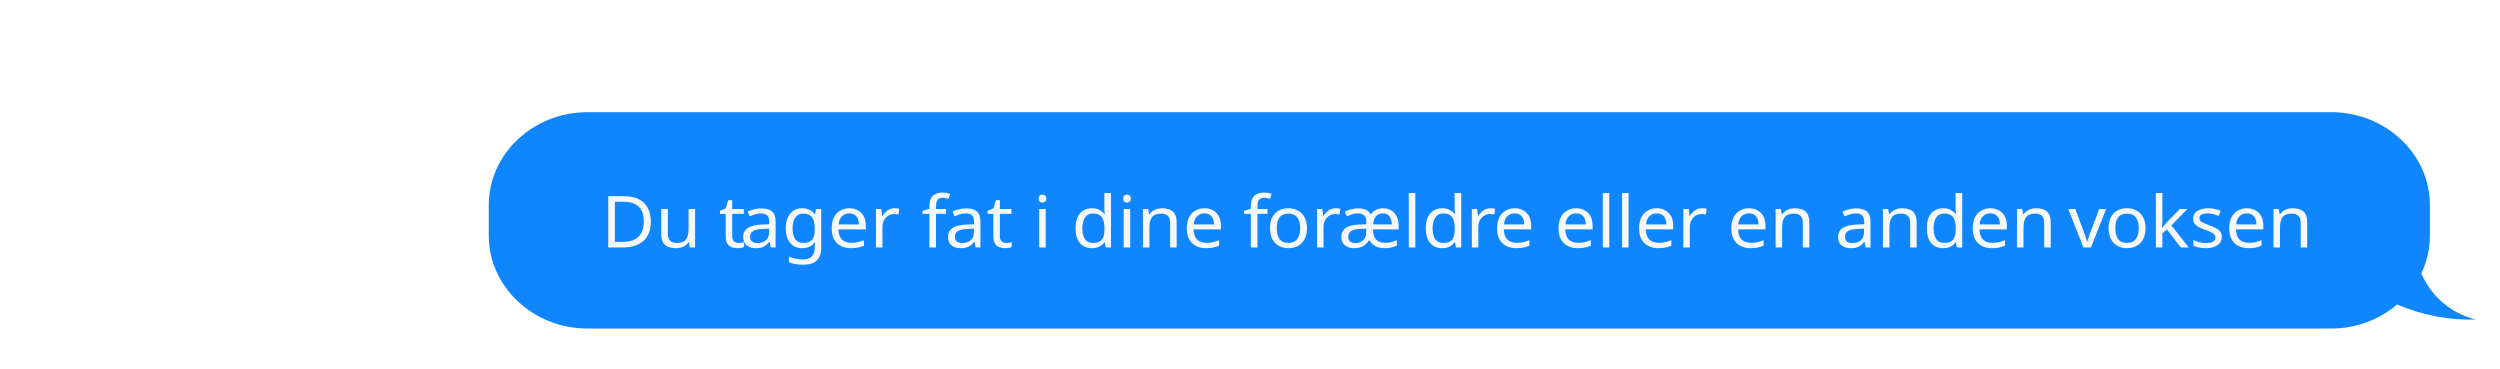
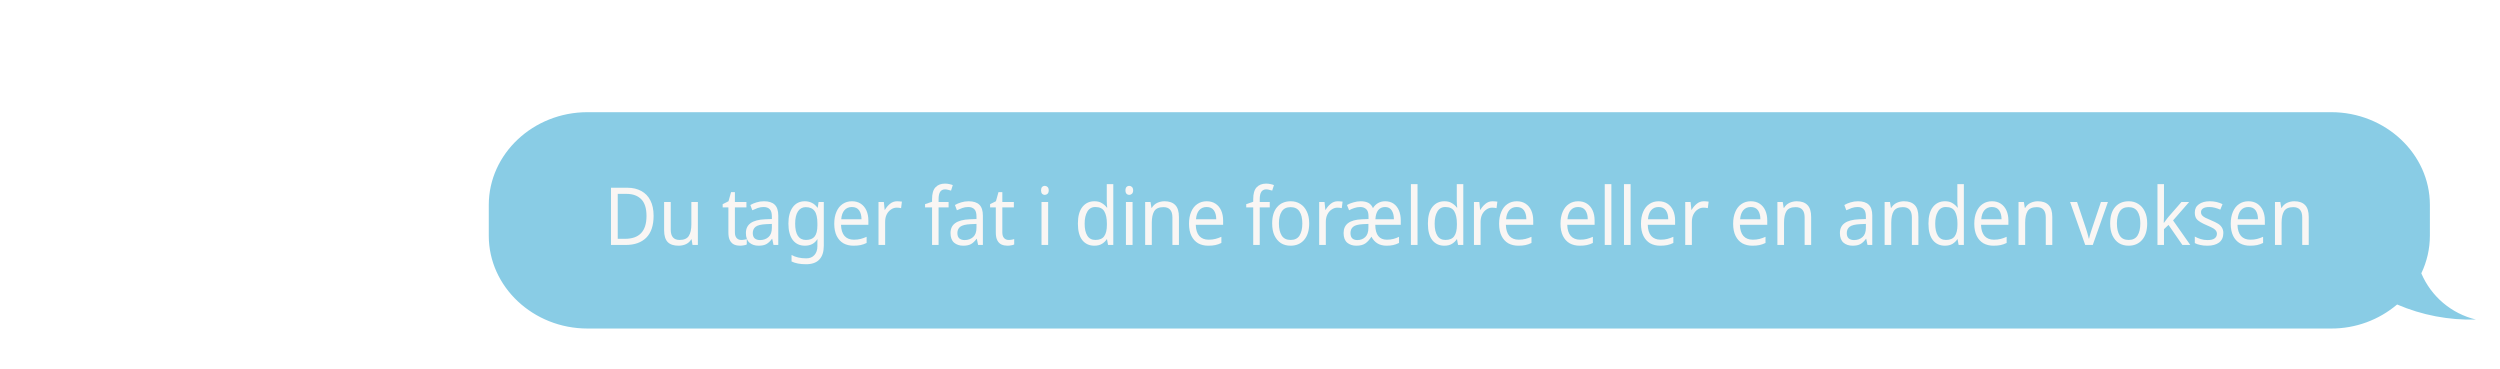
<svg xmlns="http://www.w3.org/2000/svg" id="Layer_1" data-name="Layer 1" width="312" height="46" viewBox="0 0 312 46">
  <defs>
-     <style>.cls-1{fill:#0f86fe;}.cls-2{font-size:8.95px;fill:#f7f8f9;font-family:Futura-Medium, Futura;}.cls-3{letter-spacing:0.01em;}.cls-4{letter-spacing:0.02em;}.cls-5{letter-spacing:0.01em;}.cls-6{letter-spacing:-0.01em;}.cls-7{letter-spacing:-0.02em;}</style>
+     <style>.cls-1{fill:#89cce5;}.cls-2{font-size:10px;fill:#f9f6f4;font-family:Futura-Medium, Futura;}.cls-3{letter-spacing:0.01em;}.cls-4{letter-spacing:0.02em;}.cls-5{letter-spacing:0.01em;}.cls-6{letter-spacing:-0.01em;}.cls-7{letter-spacing:-0.01em;}.cls-8{letter-spacing:-0.02em;}</style>
  </defs>
  <path class="cls-1" d="M309,39.88a9.93,9.93,0,0,1-6.82-5.77,10.89,10.89,0,0,0,1.07-4.68V25.57c0-6.36-5.54-11.57-12.32-11.57H73.32C66.54,14,61,19.21,61,25.57v3.86C61,35.79,66.54,41,73.32,41H290.93a12.66,12.66,0,0,0,8.23-3A23.24,23.24,0,0,0,309,39.88Z" />
-   <text class="cls-2" transform="translate(75 30.88) scale(1.04 1)">Du <tspan class="cls-3" x="14.14" y="0">t</tspan>
-     <tspan x="16.66" y="0">ager </tspan>
-     <tspan class="cls-4" x="38.44" y="0">f</tspan>
-     <tspan x="41.24" y="0">at i dine </tspan>
-     <tspan class="cls-5" x="77.01" y="0">f</tspan>
-     <tspan x="79.78" y="0">o</tspan>
-     <tspan class="cls-6" x="85.16" y="0">r</tspan>
-     <tspan x="88.44" y="0">æld</tspan>
-     <tspan class="cls-6" x="103.74" y="0">r</tspan>
-     <tspan x="107.03" y="0">e eller en anden </tspan>
-     <tspan class="cls-7" x="176.08" y="0">v</tspan>
-     <tspan x="180.41" y="0">oksen</tspan>
+   <text class="cls-2" transform="translate(75.35 30.57) scale(0.93 1)">Du <tspan class="cls-3" x="15.8" y="0">t</tspan>
+     <tspan x="18.62" y="0">ager </tspan>
+     <tspan class="cls-4" x="42.96" y="0">f</tspan>
+     <tspan x="46.08" y="0">at i dine </tspan>
+     <tspan class="cls-5" x="86.06" y="0">f</tspan>
+     <tspan x="89.15" y="0">o</tspan>
+     <tspan class="cls-6" x="95.16" y="0">r</tspan>
+     <tspan x="98.83" y="0">æld</tspan>
+     <tspan class="cls-7" x="115.93" y="0">r</tspan>
+     <tspan x="119.6" y="0">e eller en anden </tspan>
+     <tspan class="cls-8" x="196.77" y="0">v</tspan>
+     <tspan x="201.6" y="0">oksen</tspan>
  </text>
</svg>
